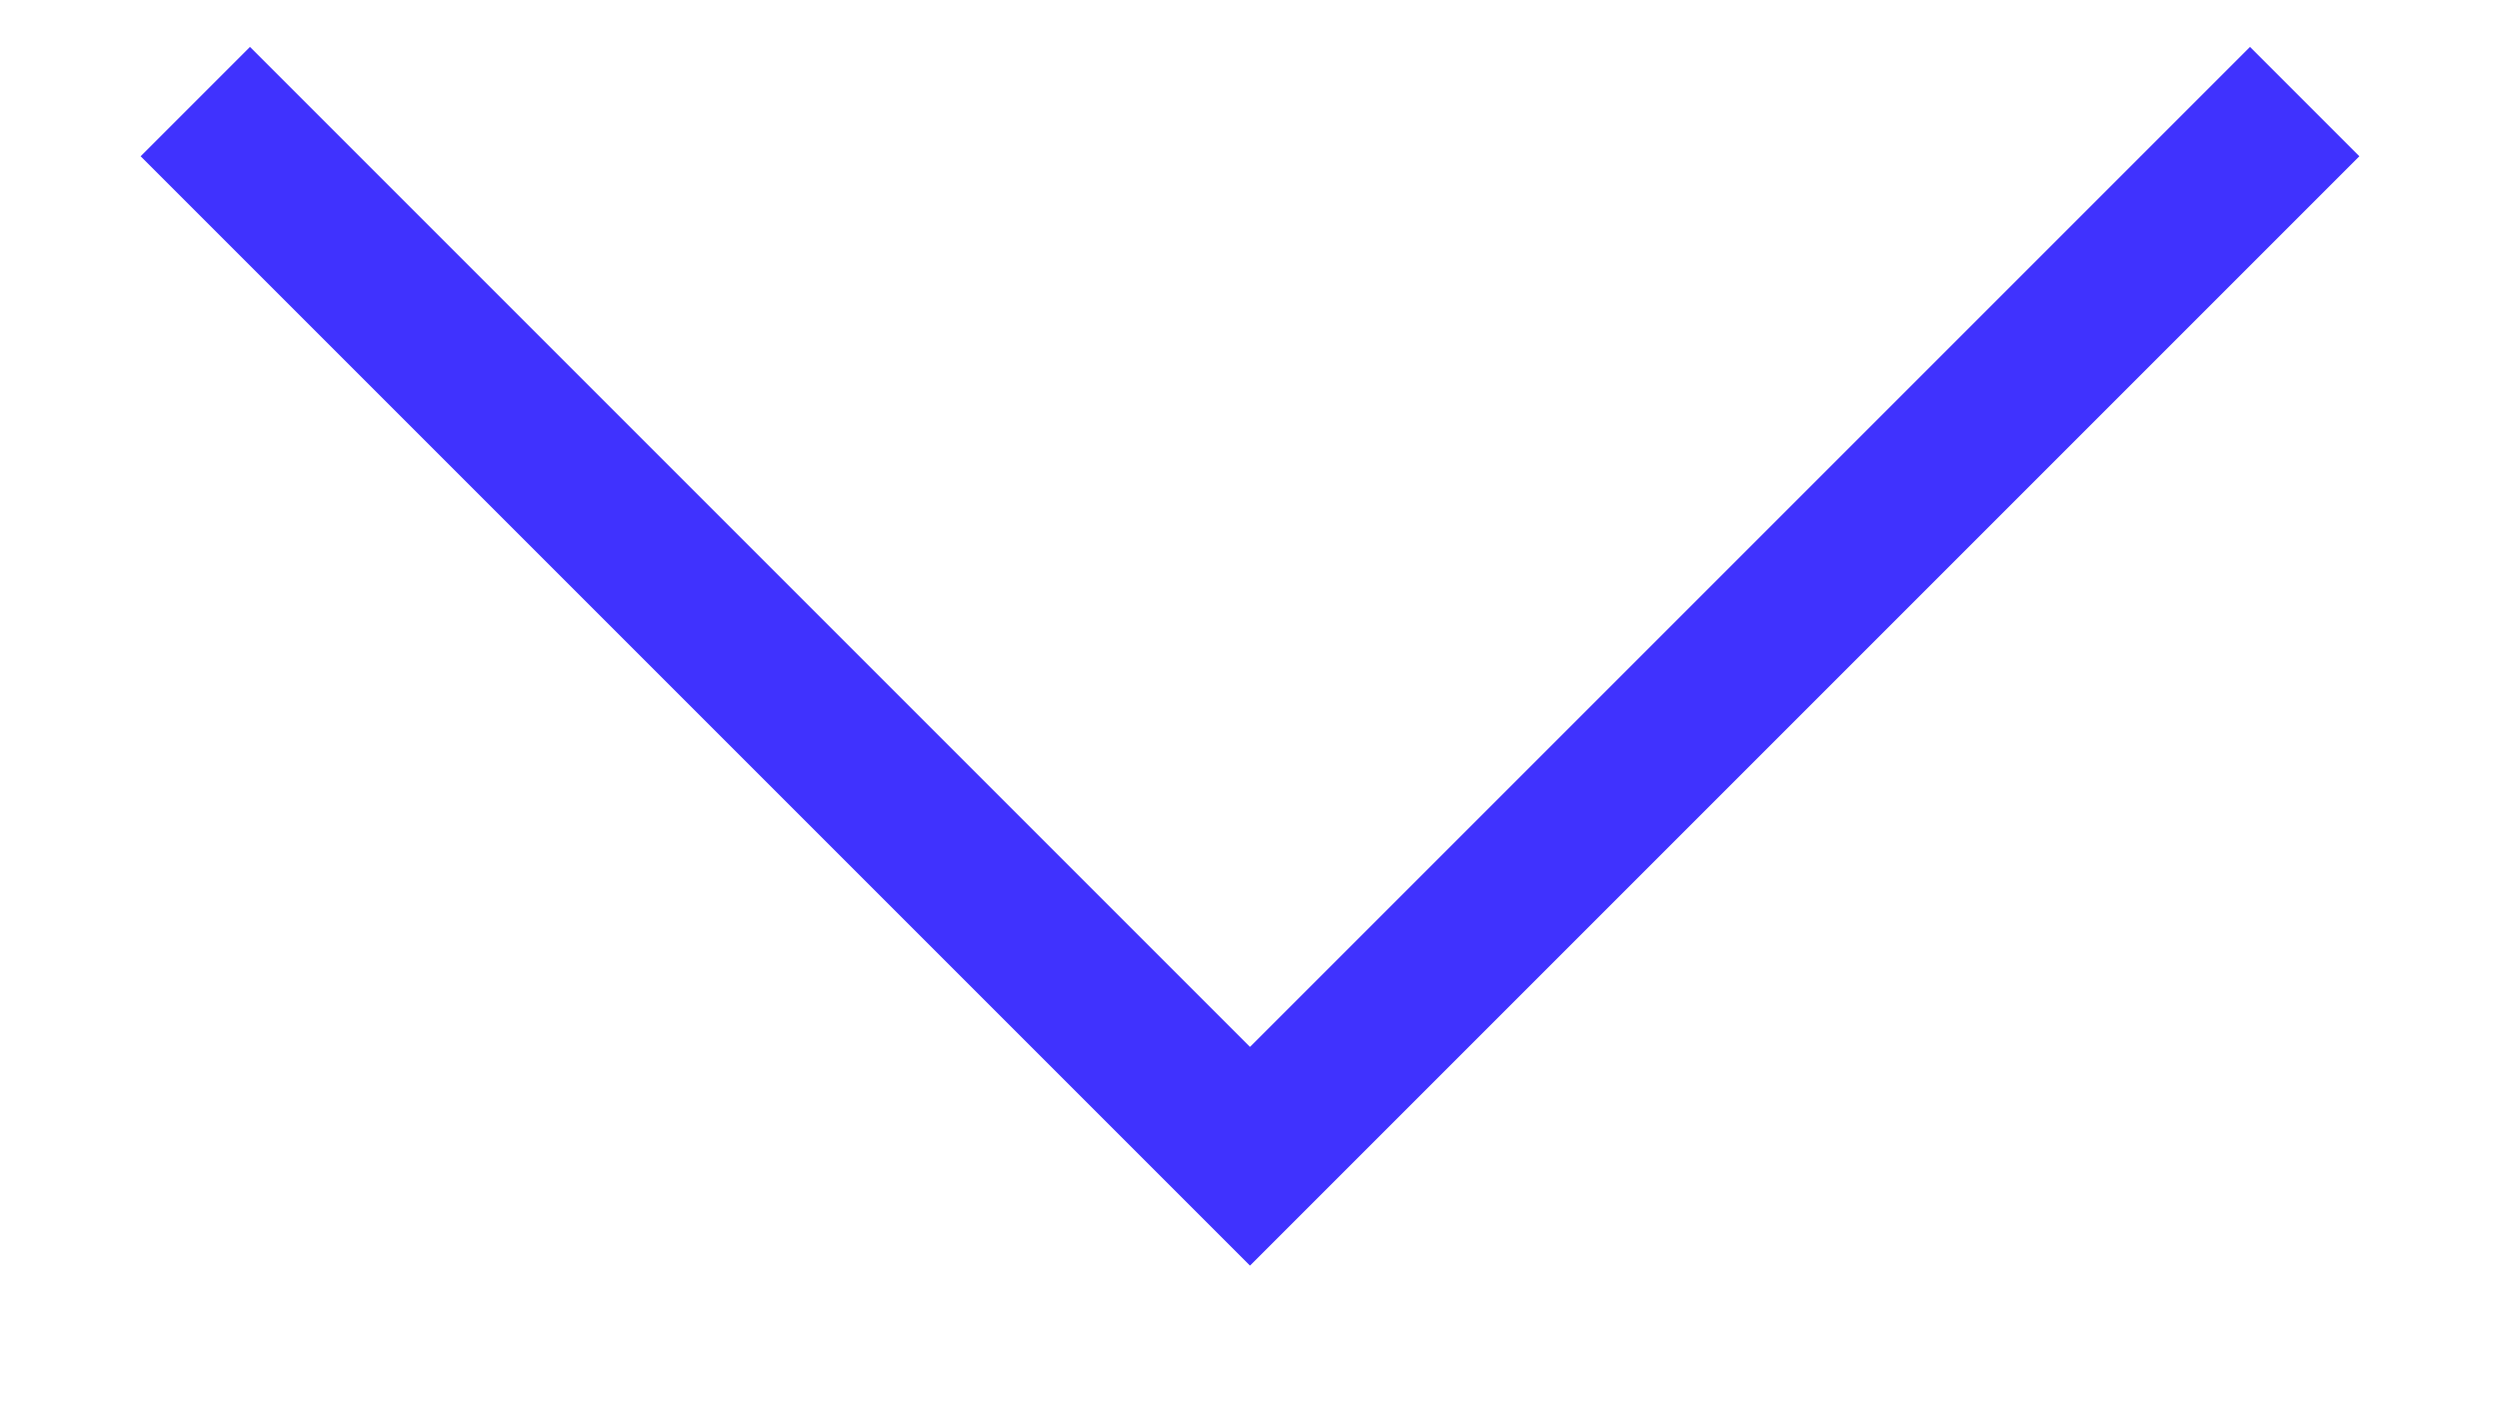
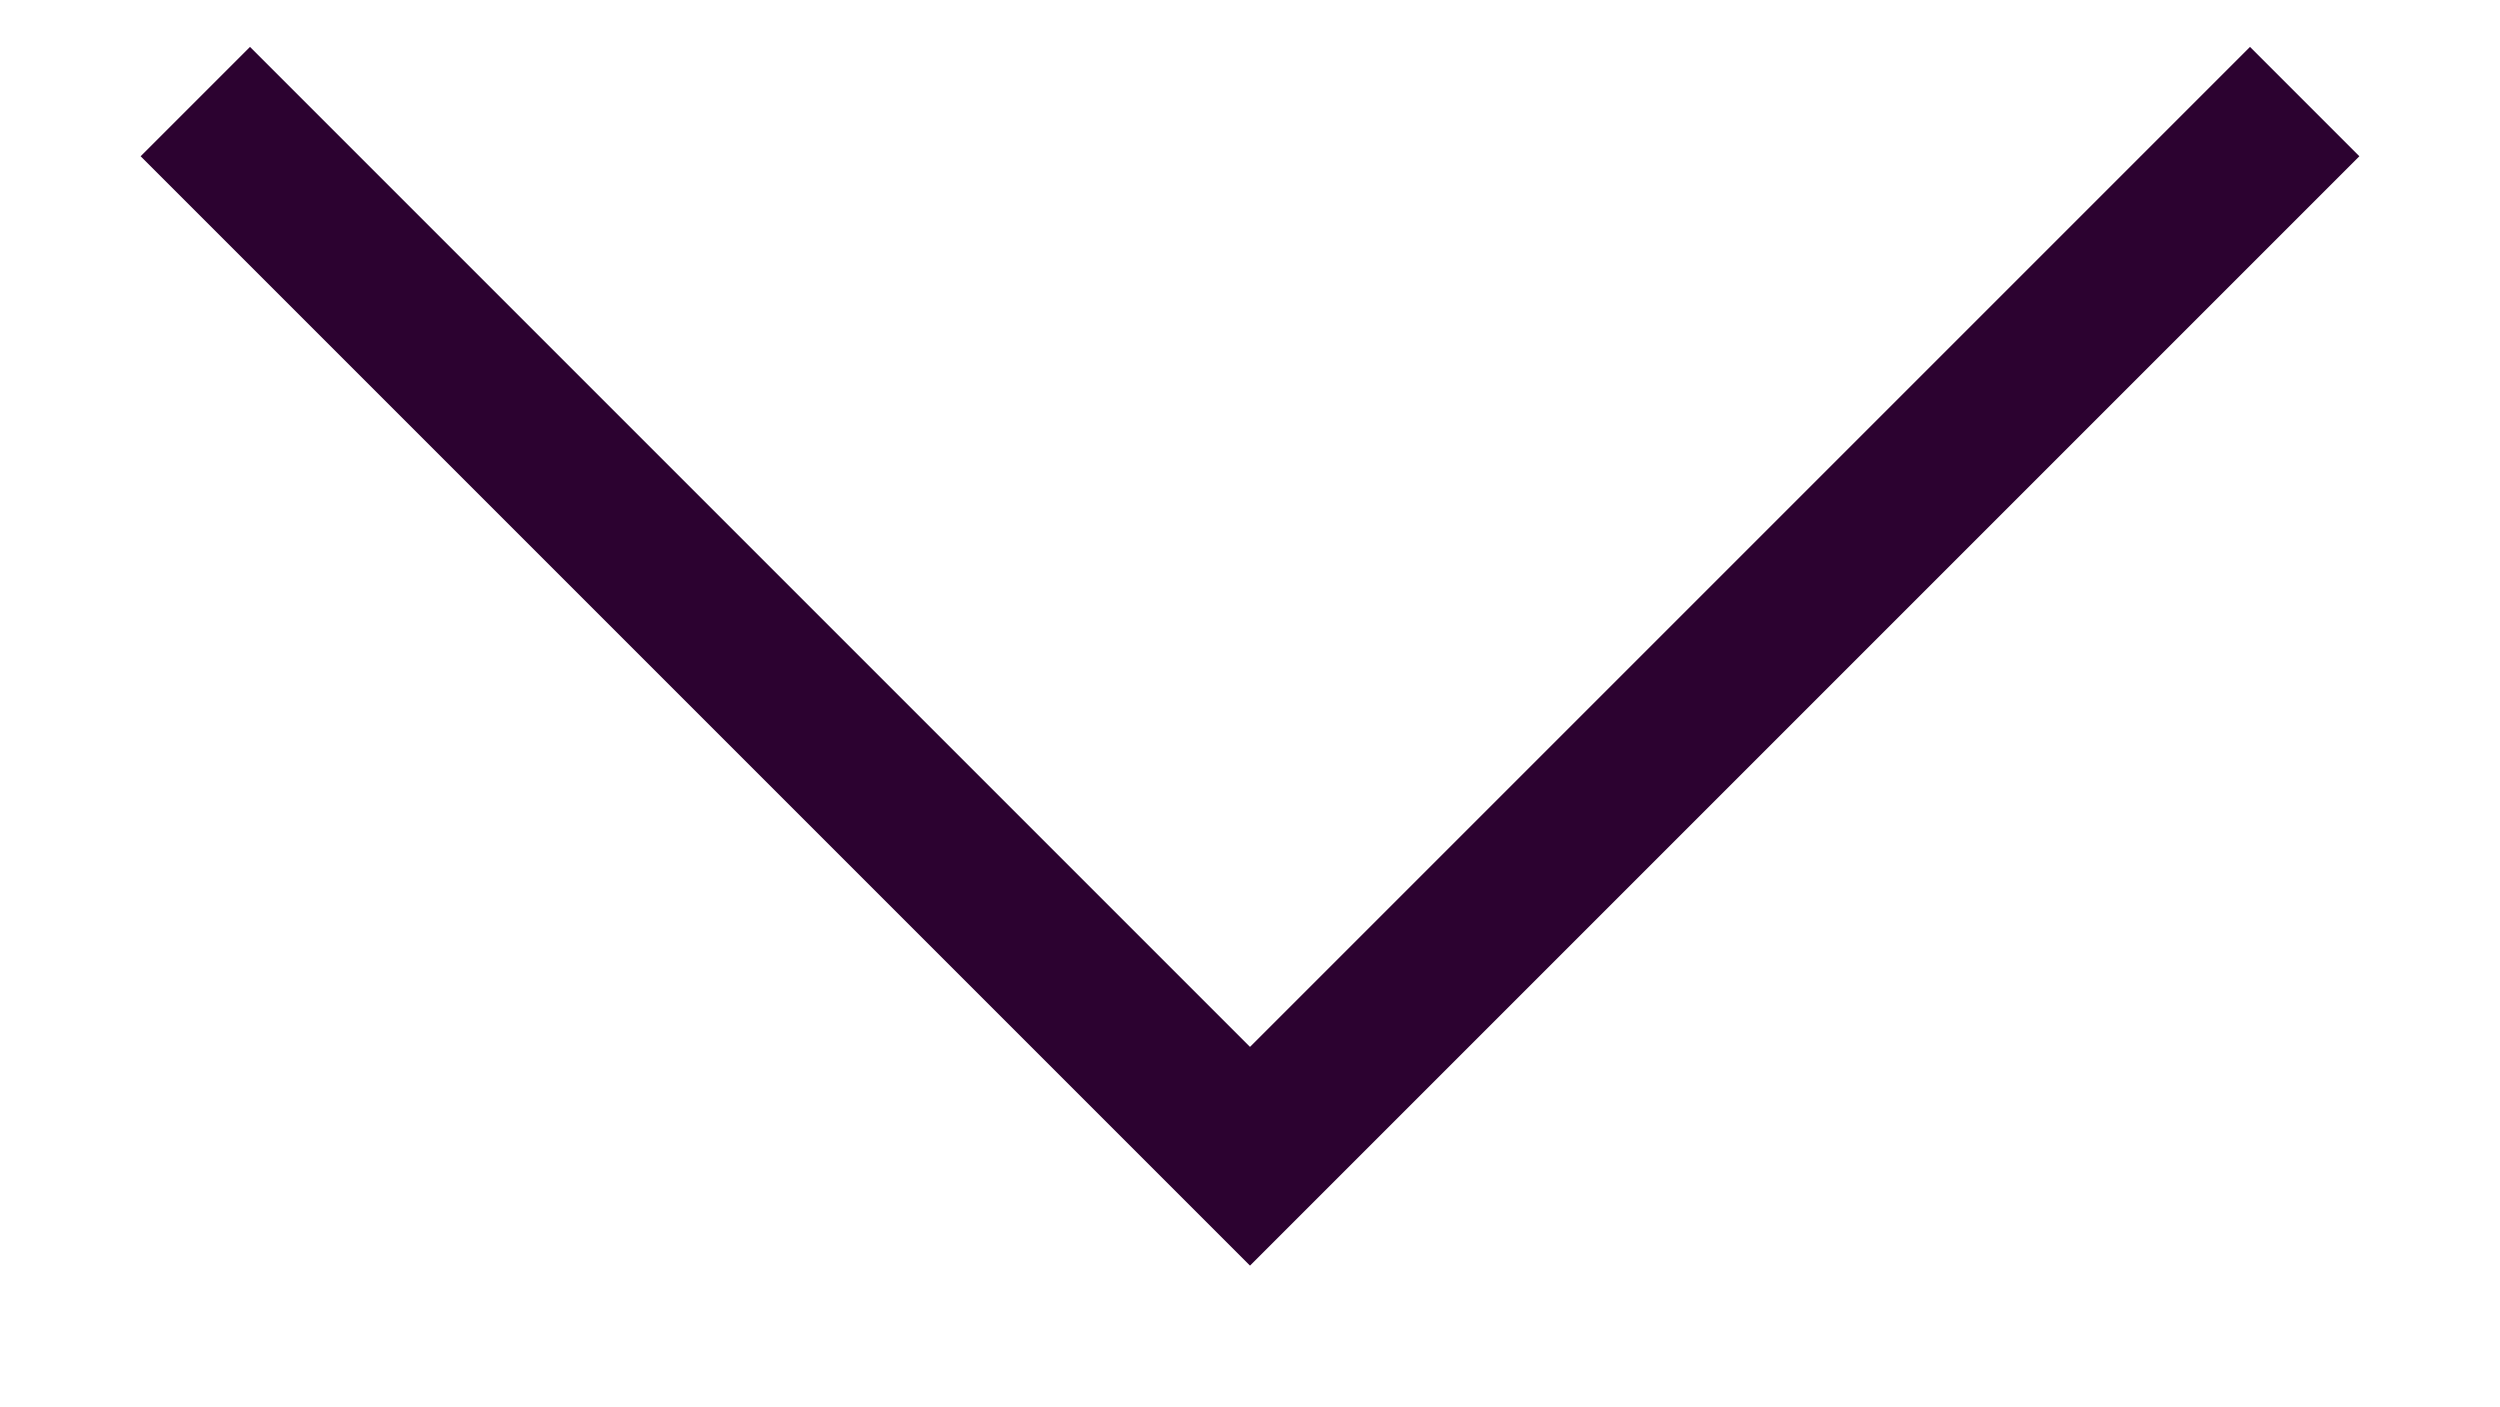
<svg xmlns="http://www.w3.org/2000/svg" version="1.1" id="Layer_1" x="0px" y="0px" viewBox="0 0 16 9" style="enable-background:new 0 0 16 9;" xml:space="preserve">
  <style type="text/css">
- 	.st0{fill-rule:evenodd;clip-rule:evenodd;fill:#4032FE;}
+ 	.st0{fill-rule:evenodd;clip-rule:evenodd;fill:#2C0230;}
</style>
  <polygon class="st0" points="14.4,0.3 8,6.7 1.6,0.3 0.9,1 8,8.1 8.7,7.4 15.1,1 " />
</svg>
